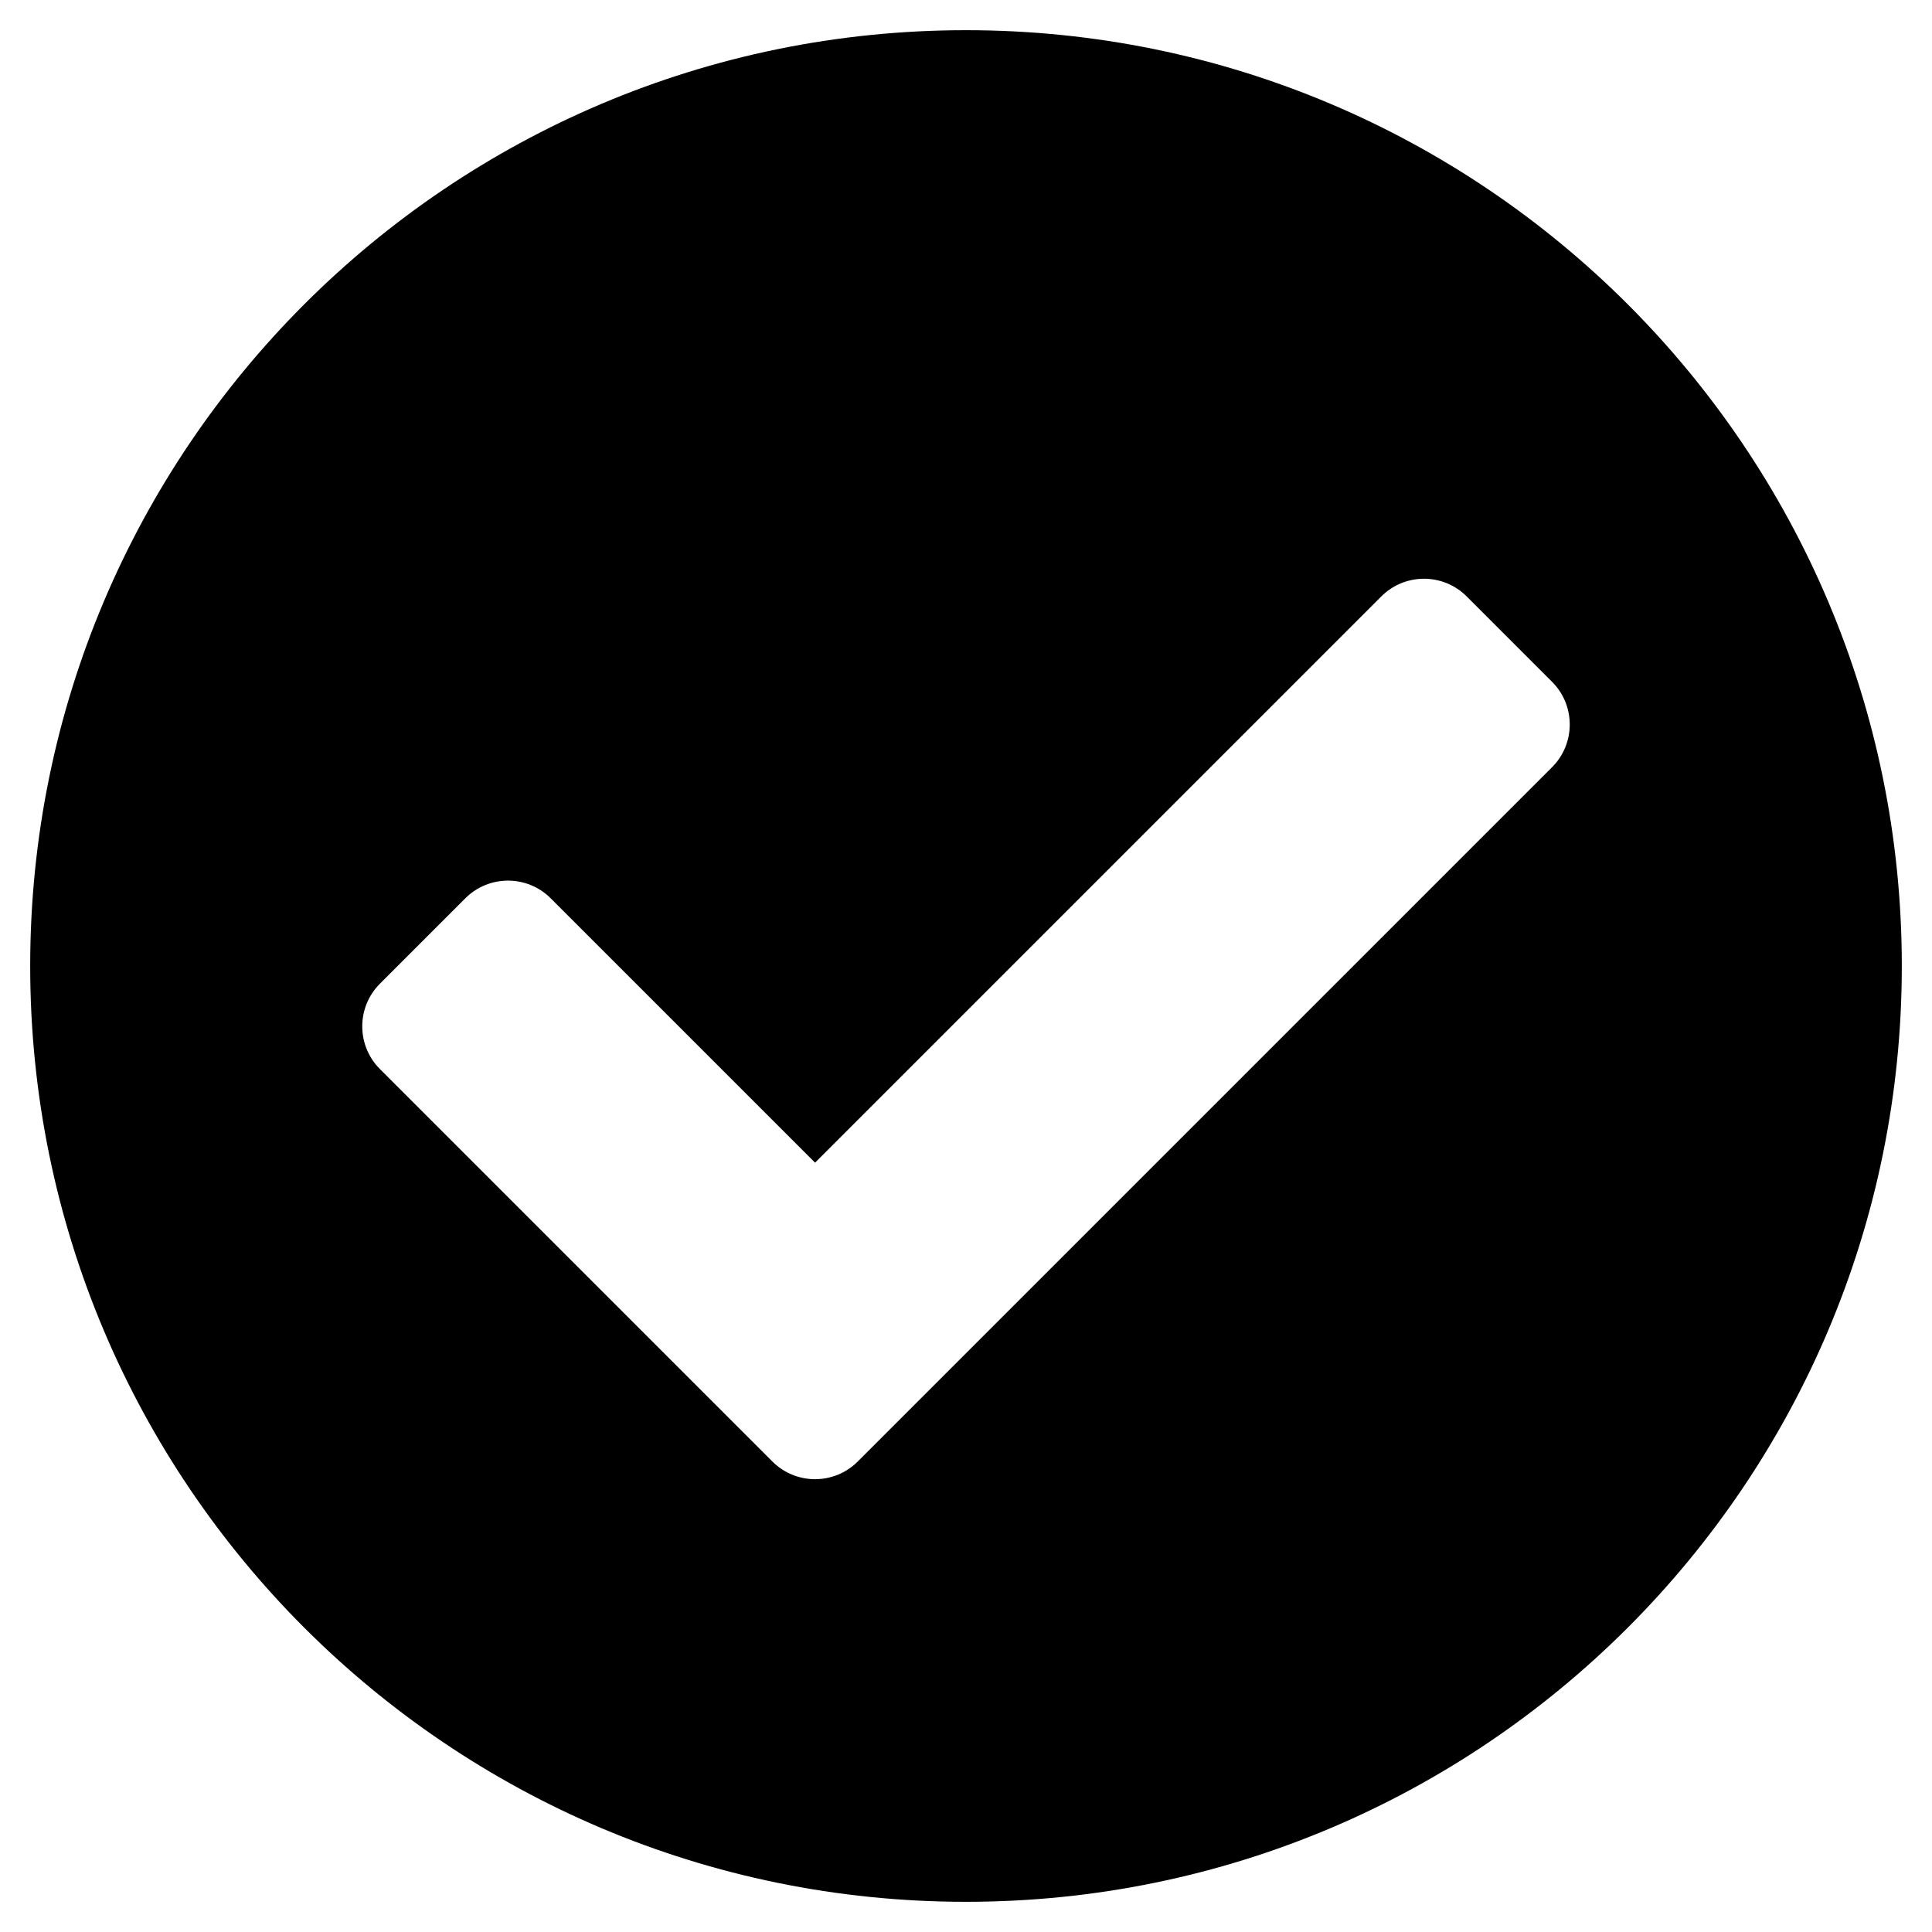
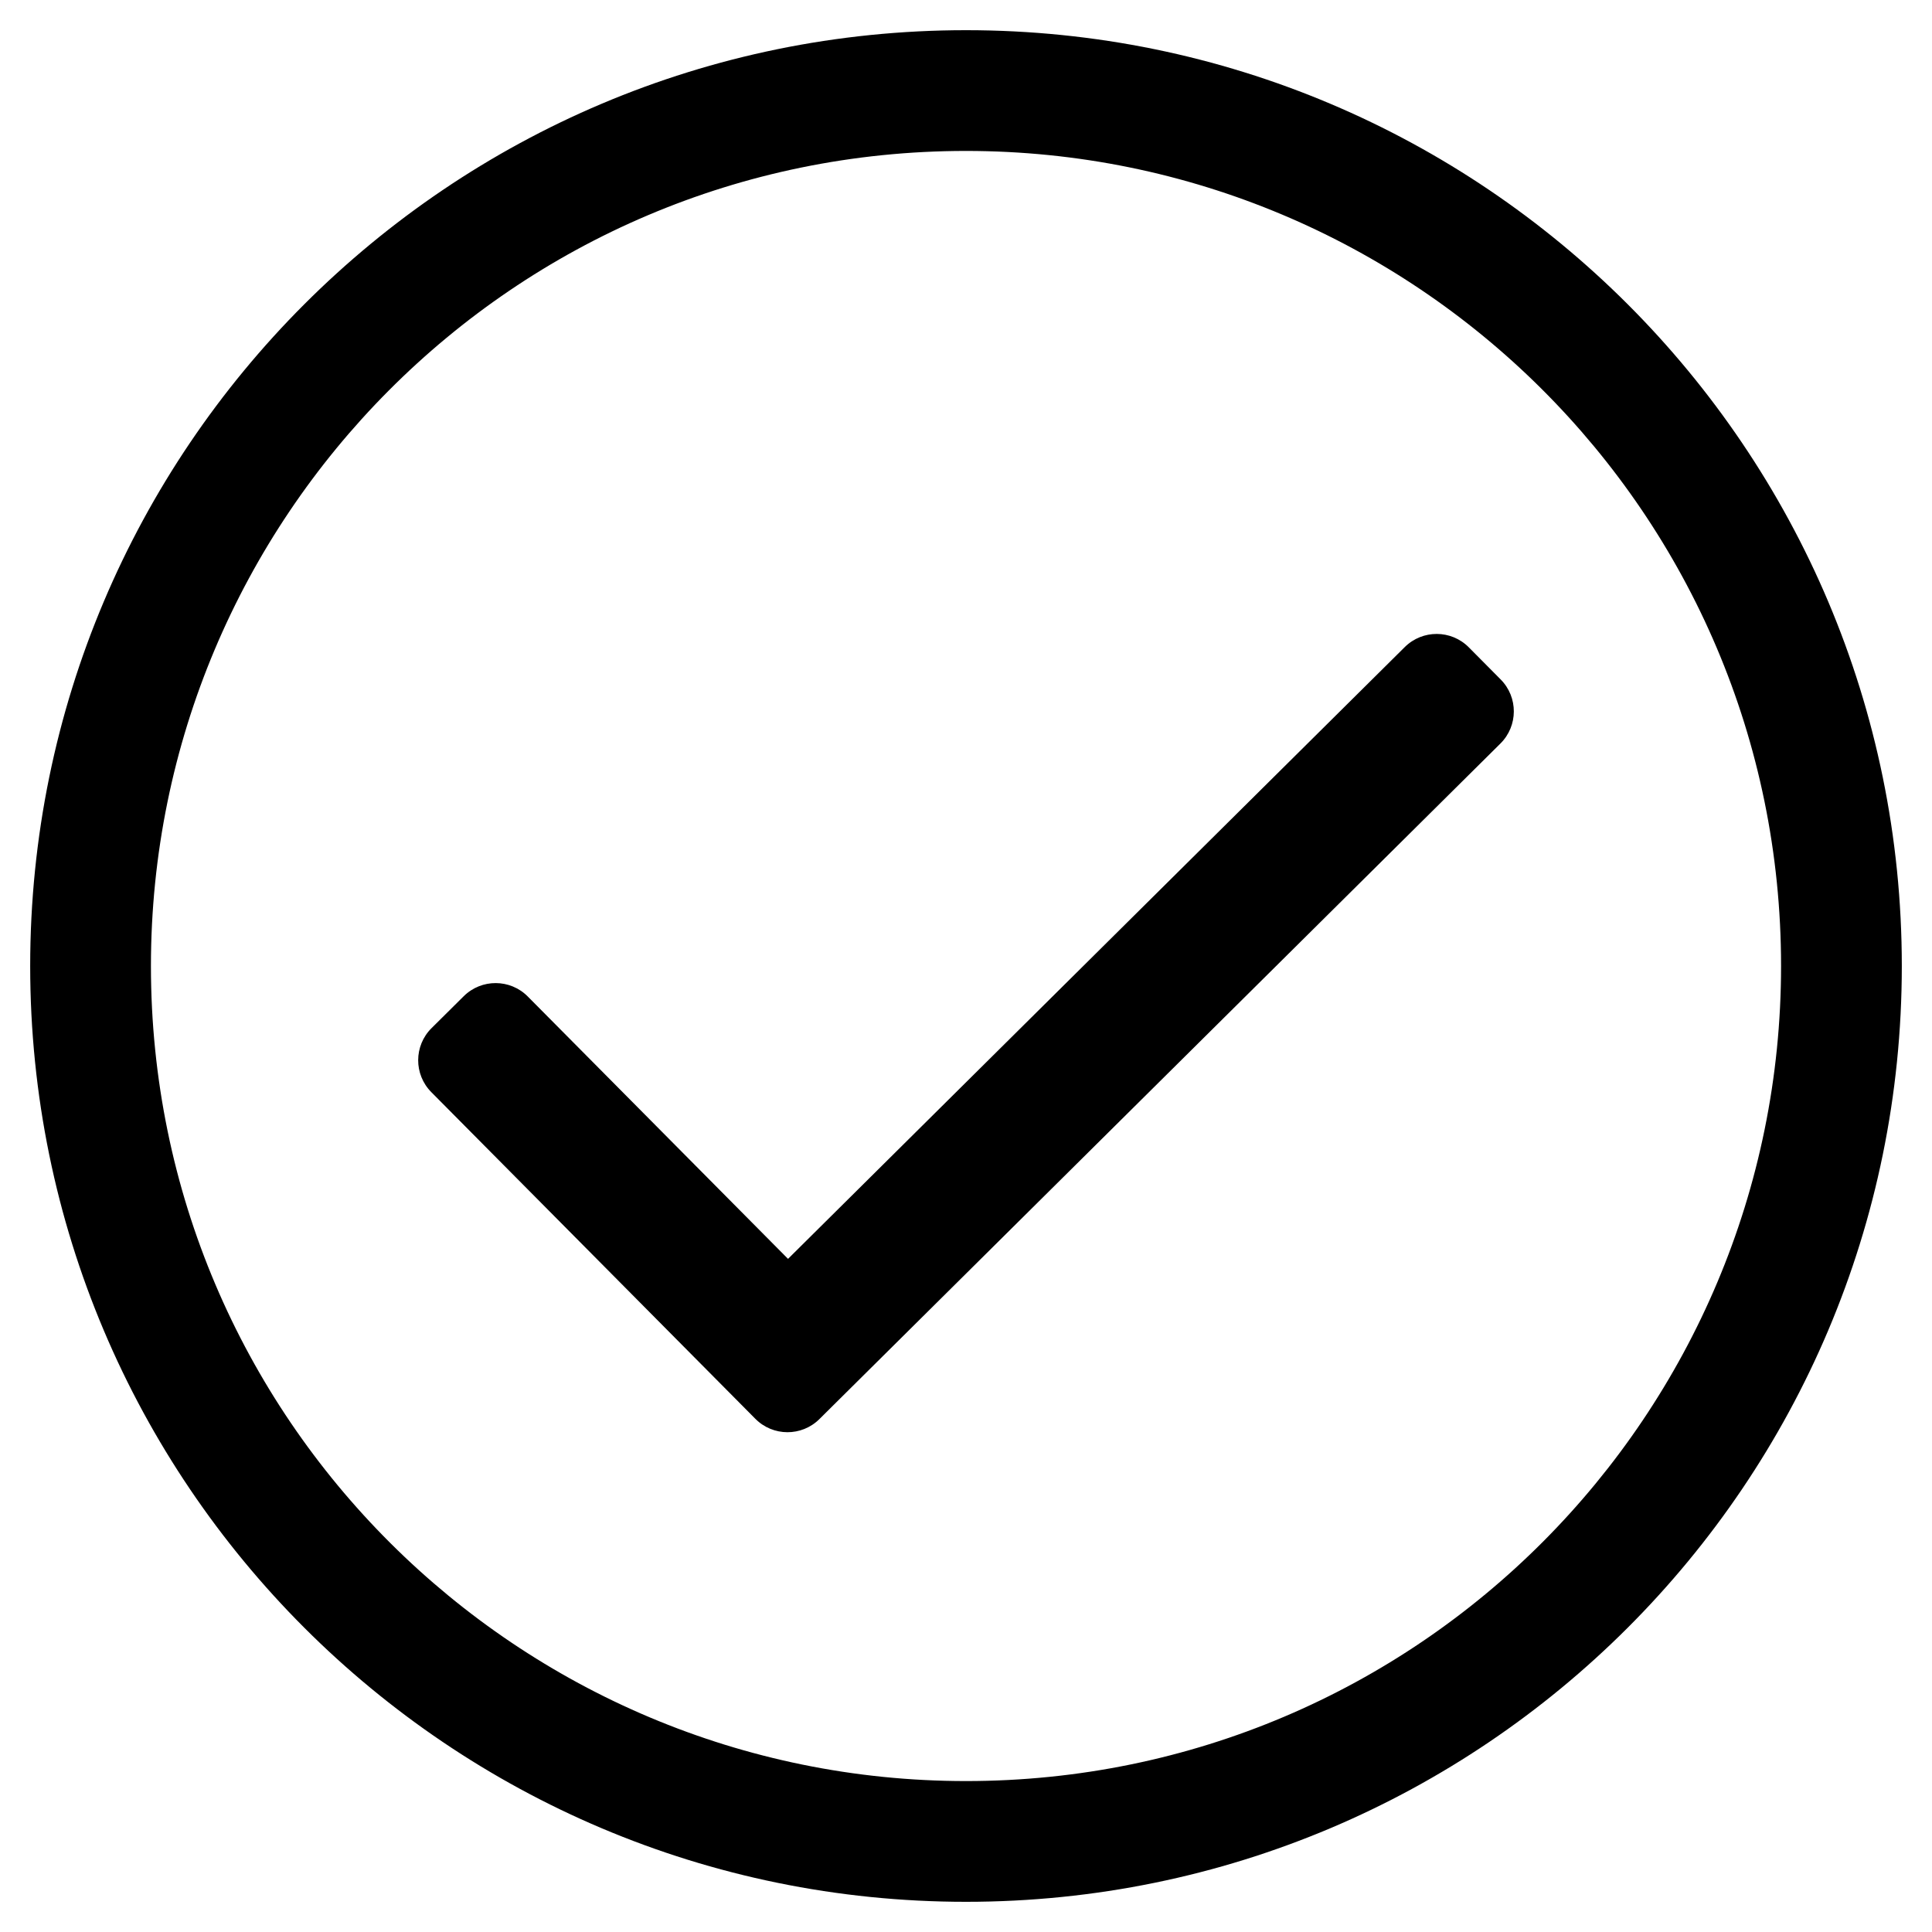
<svg xmlns="http://www.w3.org/2000/svg" viewBox="0 0 512 512">
-   <path d="M504 256c0 136.967-111.033 248-248 248S8 392.967 8 256 119.033 8 256 8s248 111.033 248 248zM227.314 387.314l184-184c6.248-6.248 6.248-16.379 0-22.627l-22.627-22.627c-6.248-6.249-16.379-6.249-22.628 0L216 308.118l-70.059-70.059c-6.248-6.248-16.379-6.248-22.628 0l-22.627 22.627c-6.248 6.248-6.248 16.379 0 22.627l104 104c6.249 6.249 16.379 6.249 22.628.001z" />
+   <path d="M256 8C119.033 8 8 119.033 8 256s111.033 248 248 248 248-111.033 248-248S392.967 8 256 8zm0 464c-118.664 0-216-96.055-216-216 0-118.663 96.055-216 216-216 118.664 0 216 96.055 216 216 0 118.663-96.055 216-216 216zm141.63-274.961L217.15 376.071c-4.705 4.667-12.303 4.637-16.97-.068l-85.878-86.572c-4.667-4.705-4.637-12.303.068-16.97l8.52-8.451c4.705-4.667 12.303-4.637 16.97.068l68.976 69.533 163.441-162.13c4.705-4.667 12.303-4.637 16.97.068l8.451 8.52c4.668 4.705 4.637 12.303-.068 16.97z" />
</svg>
